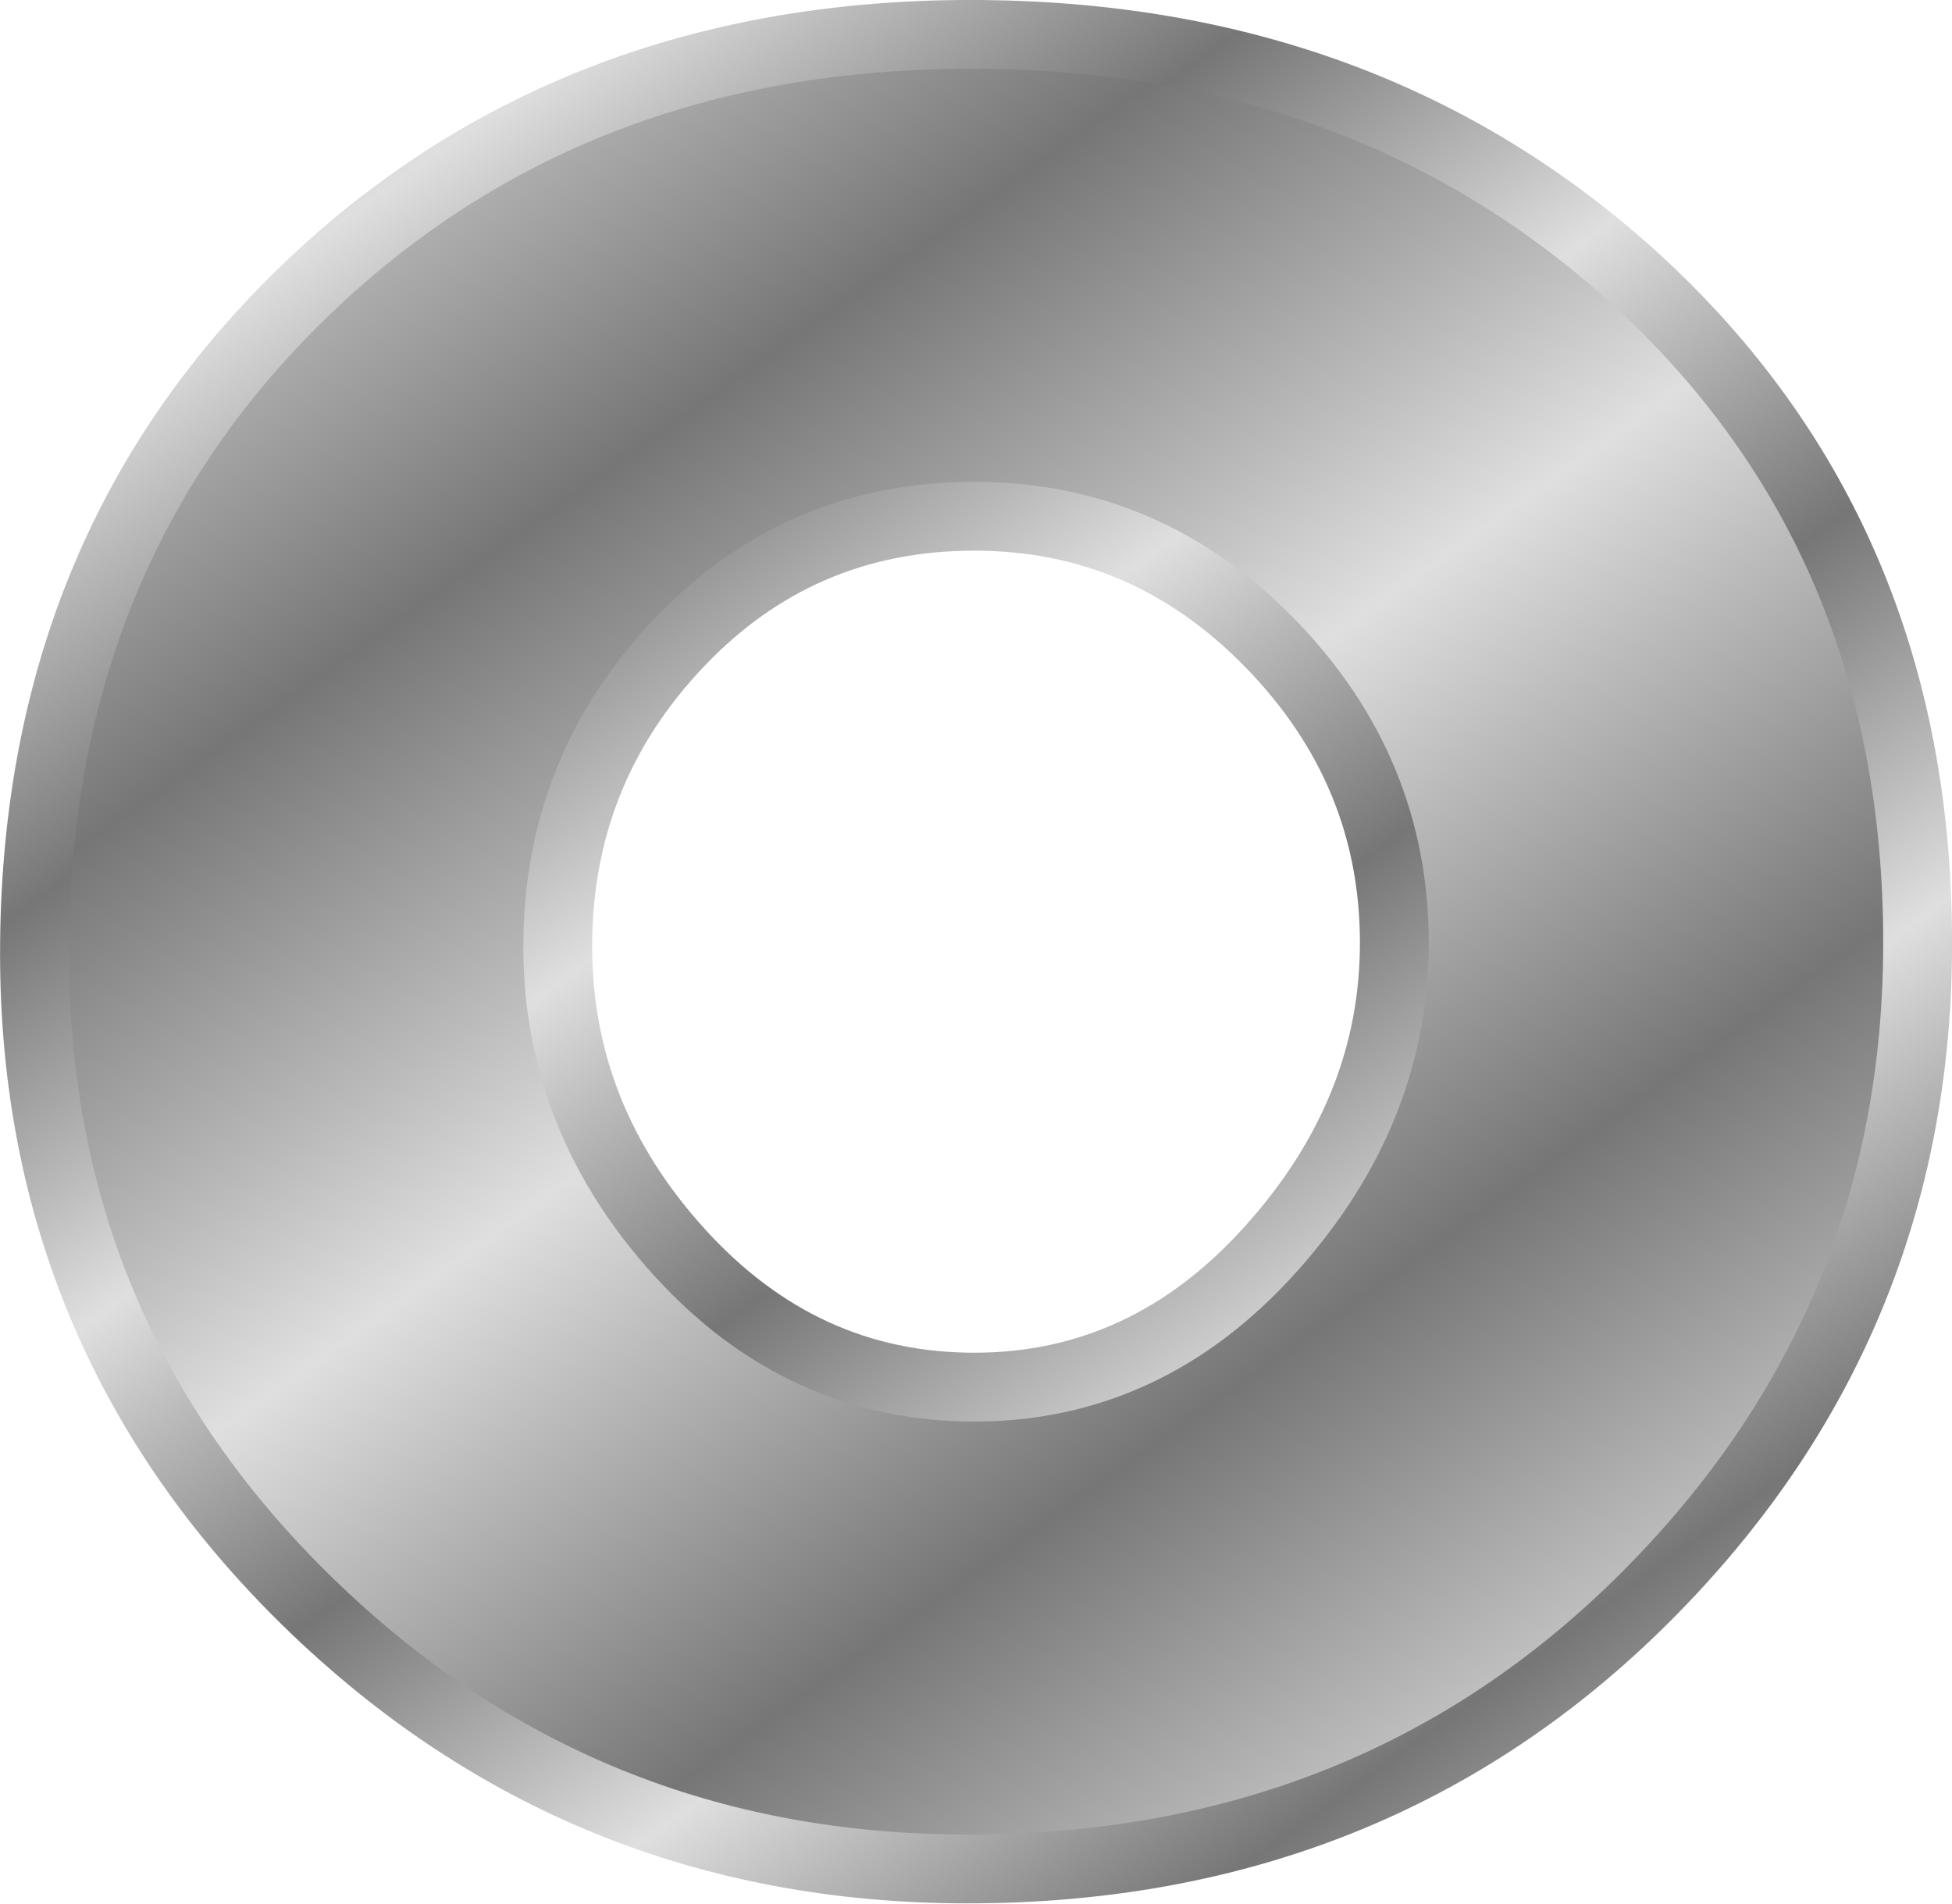
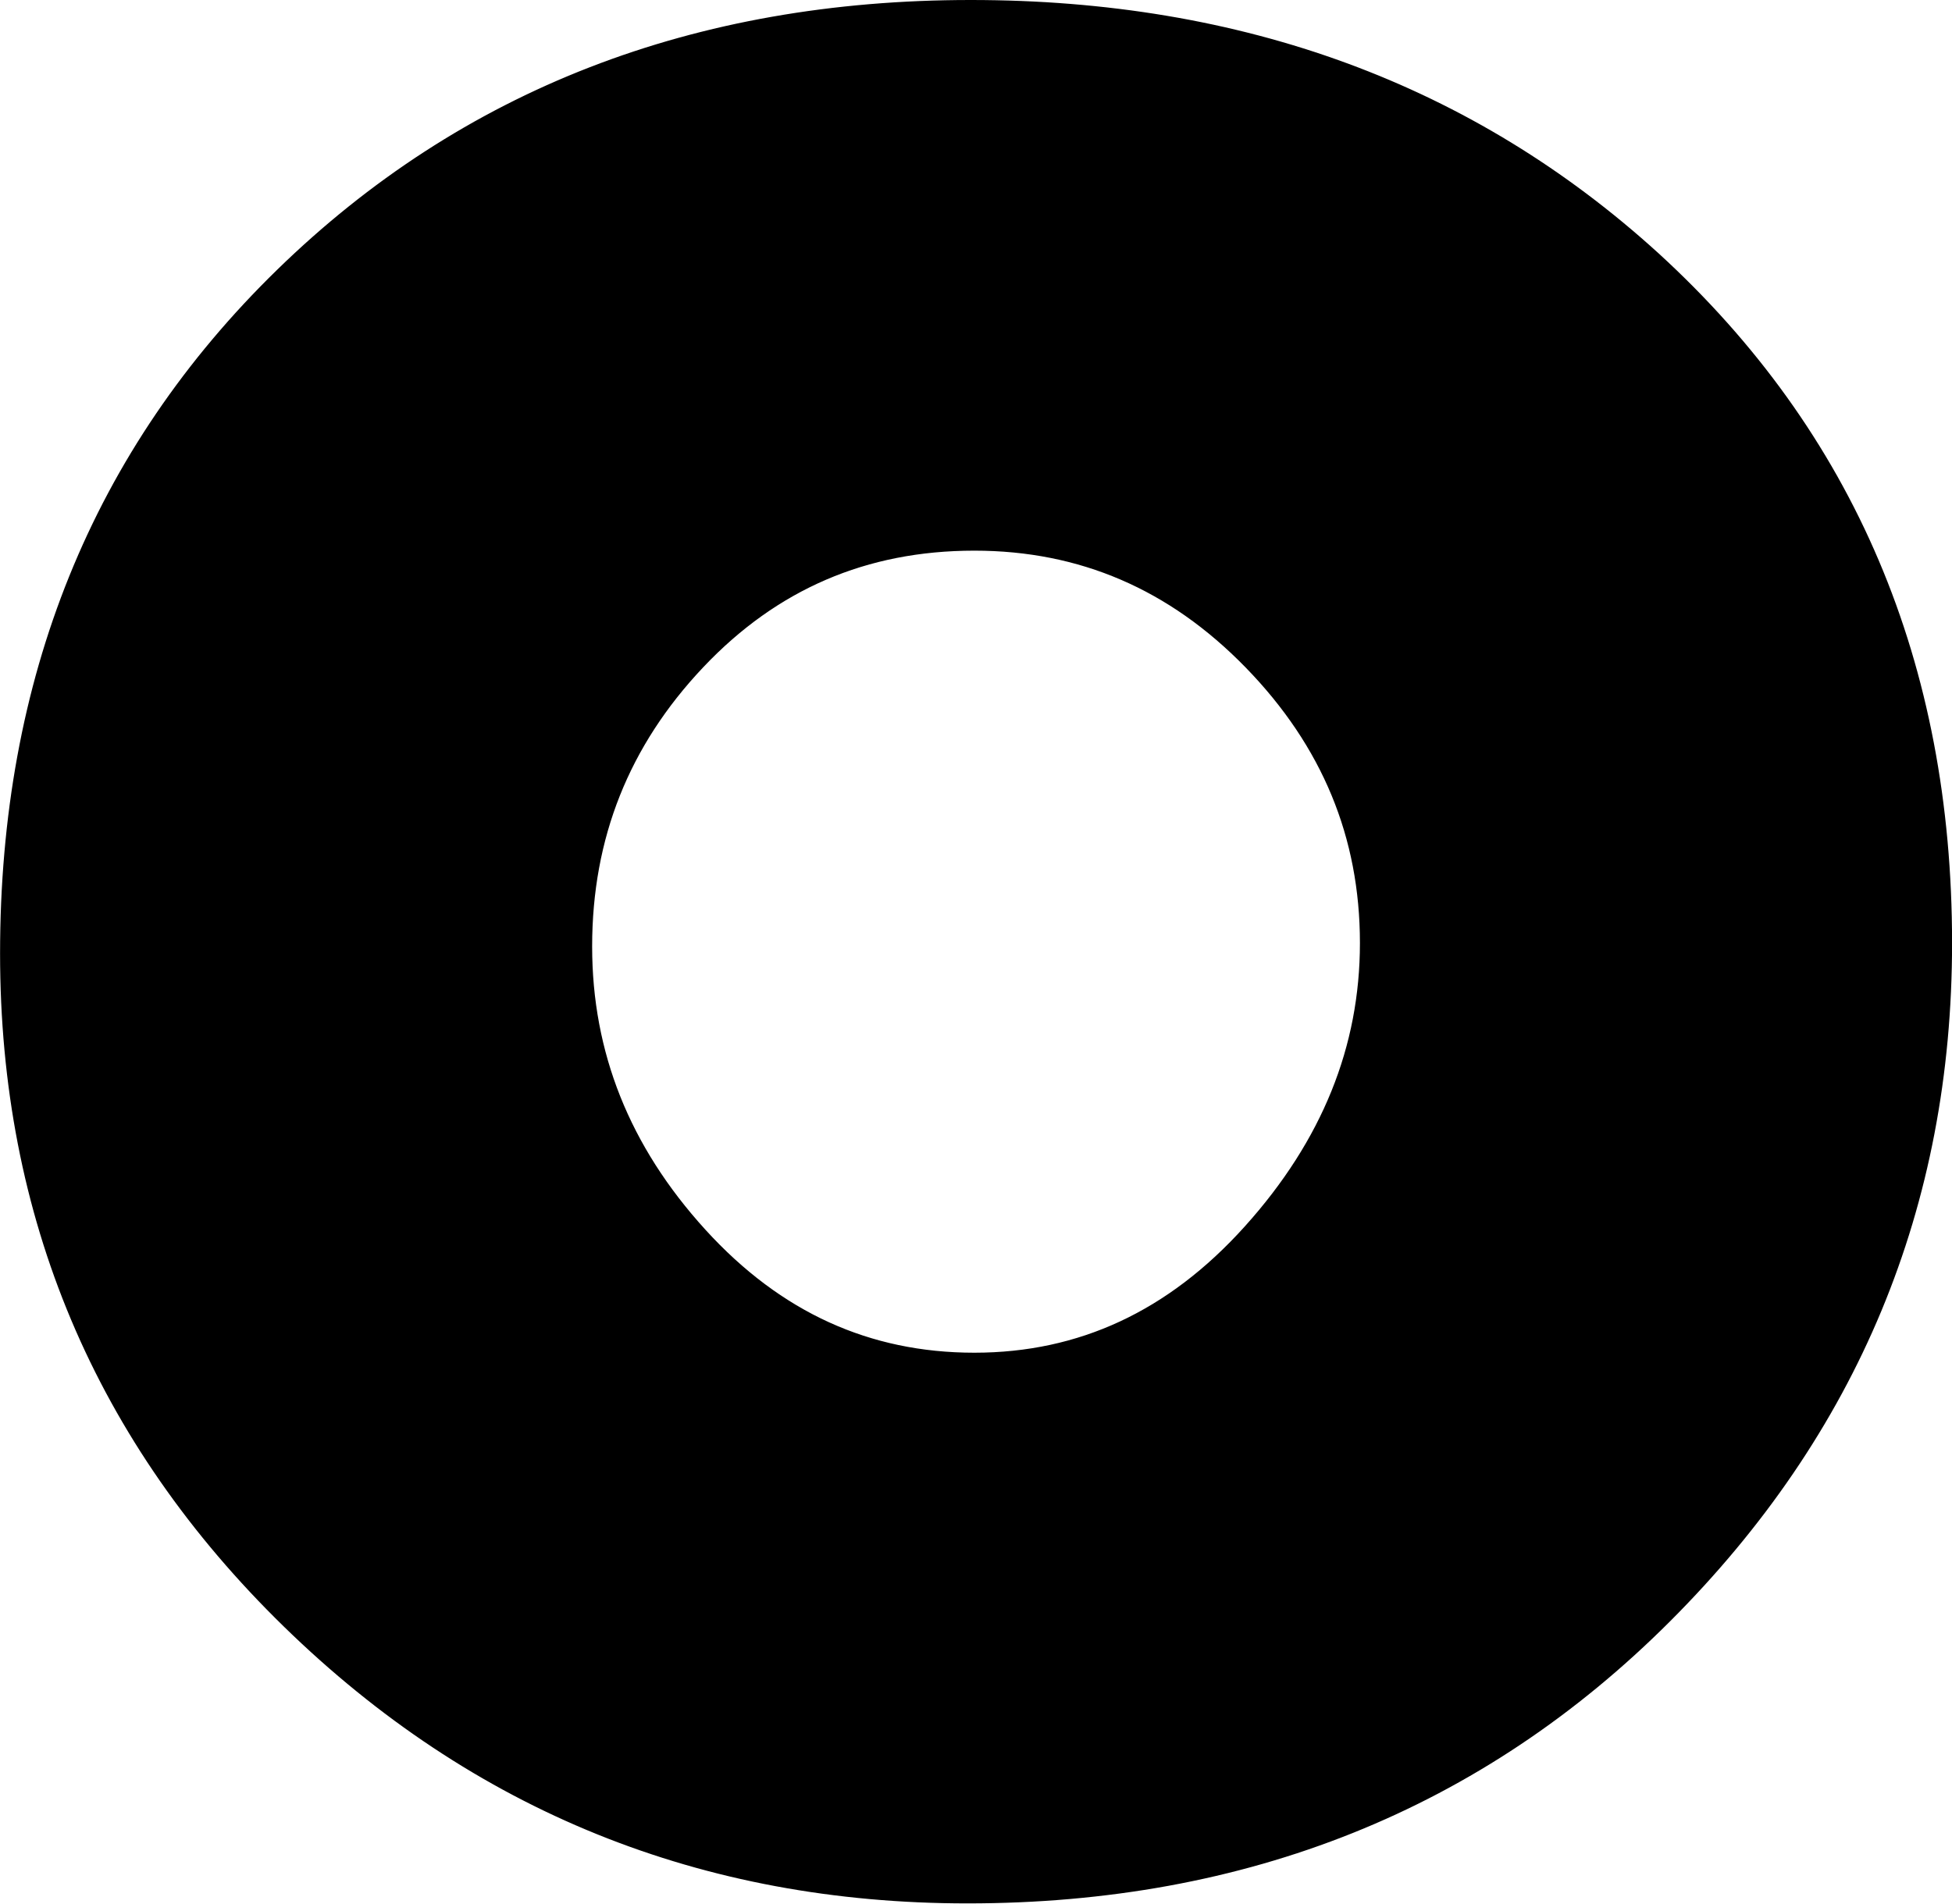
- <svg xmlns="http://www.w3.org/2000/svg" xmlns:xlink="http://www.w3.org/1999/xlink" viewBox="0 0 56.7 55.299">
-   <defs>
-     <linearGradient id="a">
-       <stop stop-color="#767676" offset="0" />
-       <stop stop-color="#bbb" offset=".667" />
-       <stop stop-color="#dfdfdf" offset="1" />
-     </linearGradient>
-     <linearGradient id="c" x1="243.78" x2="253.15" y1="-570.45" y2="-557.32" gradientUnits="userSpaceOnUse" xlink:href="#a" spreadMethod="reflect" />
-     <linearGradient id="b" x1="256.46" x2="262.8" y1="-584.48" y2="-575.71" gradientUnits="userSpaceOnUse" xlink:href="#a" spreadMethod="reflect" />
-   </defs>
-   <g transform="translate(-567.07 34.763)">
-     <path d="m595.27-33.763c7.668 5e-5 14.102 2.366 19.302 7.098 5.467 5.001 8.2 11.434 8.2 19.299 0 7.402-2.634 13.735-7.901 19.002s-11.834 7.899-19.699 7.899c-7.467 0-13.85-2.583-19.15-7.75s-7.95-11.45-7.95-18.849c0-7.733 2.583-14.116 7.75-19.15s11.649-7.55 19.447-7.55zm0.101 13.998c-3.4 4e-5 -6.266 1.234-8.6 3.7s-3.5 5.4-3.5 8.8c0 3.335 1.183 6.302 3.551 8.902s5.217 3.9 8.55 3.9 6.202-1.334 8.601-4.001 3.599-5.635 3.599-8.902c0-3.333-1.2-6.232-3.599-8.699s-5.267-3.7-8.601-3.7z" fill="url(#c)" stroke="url(#b)" stroke-width="2" />
-   </g>
+ <svg xmlns="http://www.w3.org/2000/svg" viewBox="0 0 56.7 55.299">
+   <path d="M 28.2 1 C 35.868 1 42.302 3.366 47.502 8.098 C 52.969 13.099 55.702 19.532 55.702 27.397 C 55.702 34.799 53.068 41.132 47.801 46.399 C 42.534 51.666 35.967 54.299 28.102 54.299 C 20.635 54.299 14.252 51.716 8.952 46.549 C 3.652 41.382 1.002 35.099 1.002 27.7 C 1.002 19.967 3.585 13.584 8.752 8.55 C 13.919 3.516 20.401 1 28.199 1 Z M 28.301 14.998 C 24.901 14.998 22.034 16.232 19.701 18.698 C 17.367 21.165 16.2 24.098 16.2 27.498 C 16.2 30.833 17.384 33.8 19.751 36.4 C 22.118 39 24.968 40.3 28.301 40.3 C 31.633 40.3 34.502 38.967 36.902 36.299 C 39.302 33.632 40.502 30.665 40.502 27.397 C 40.502 24.065 39.302 21.165 36.902 18.698 C 34.502 16.232 31.635 14.998 28.301 14.998 Z" stroke-width="2" style="stroke: rgb(0, 0, 0);" />
</svg>
